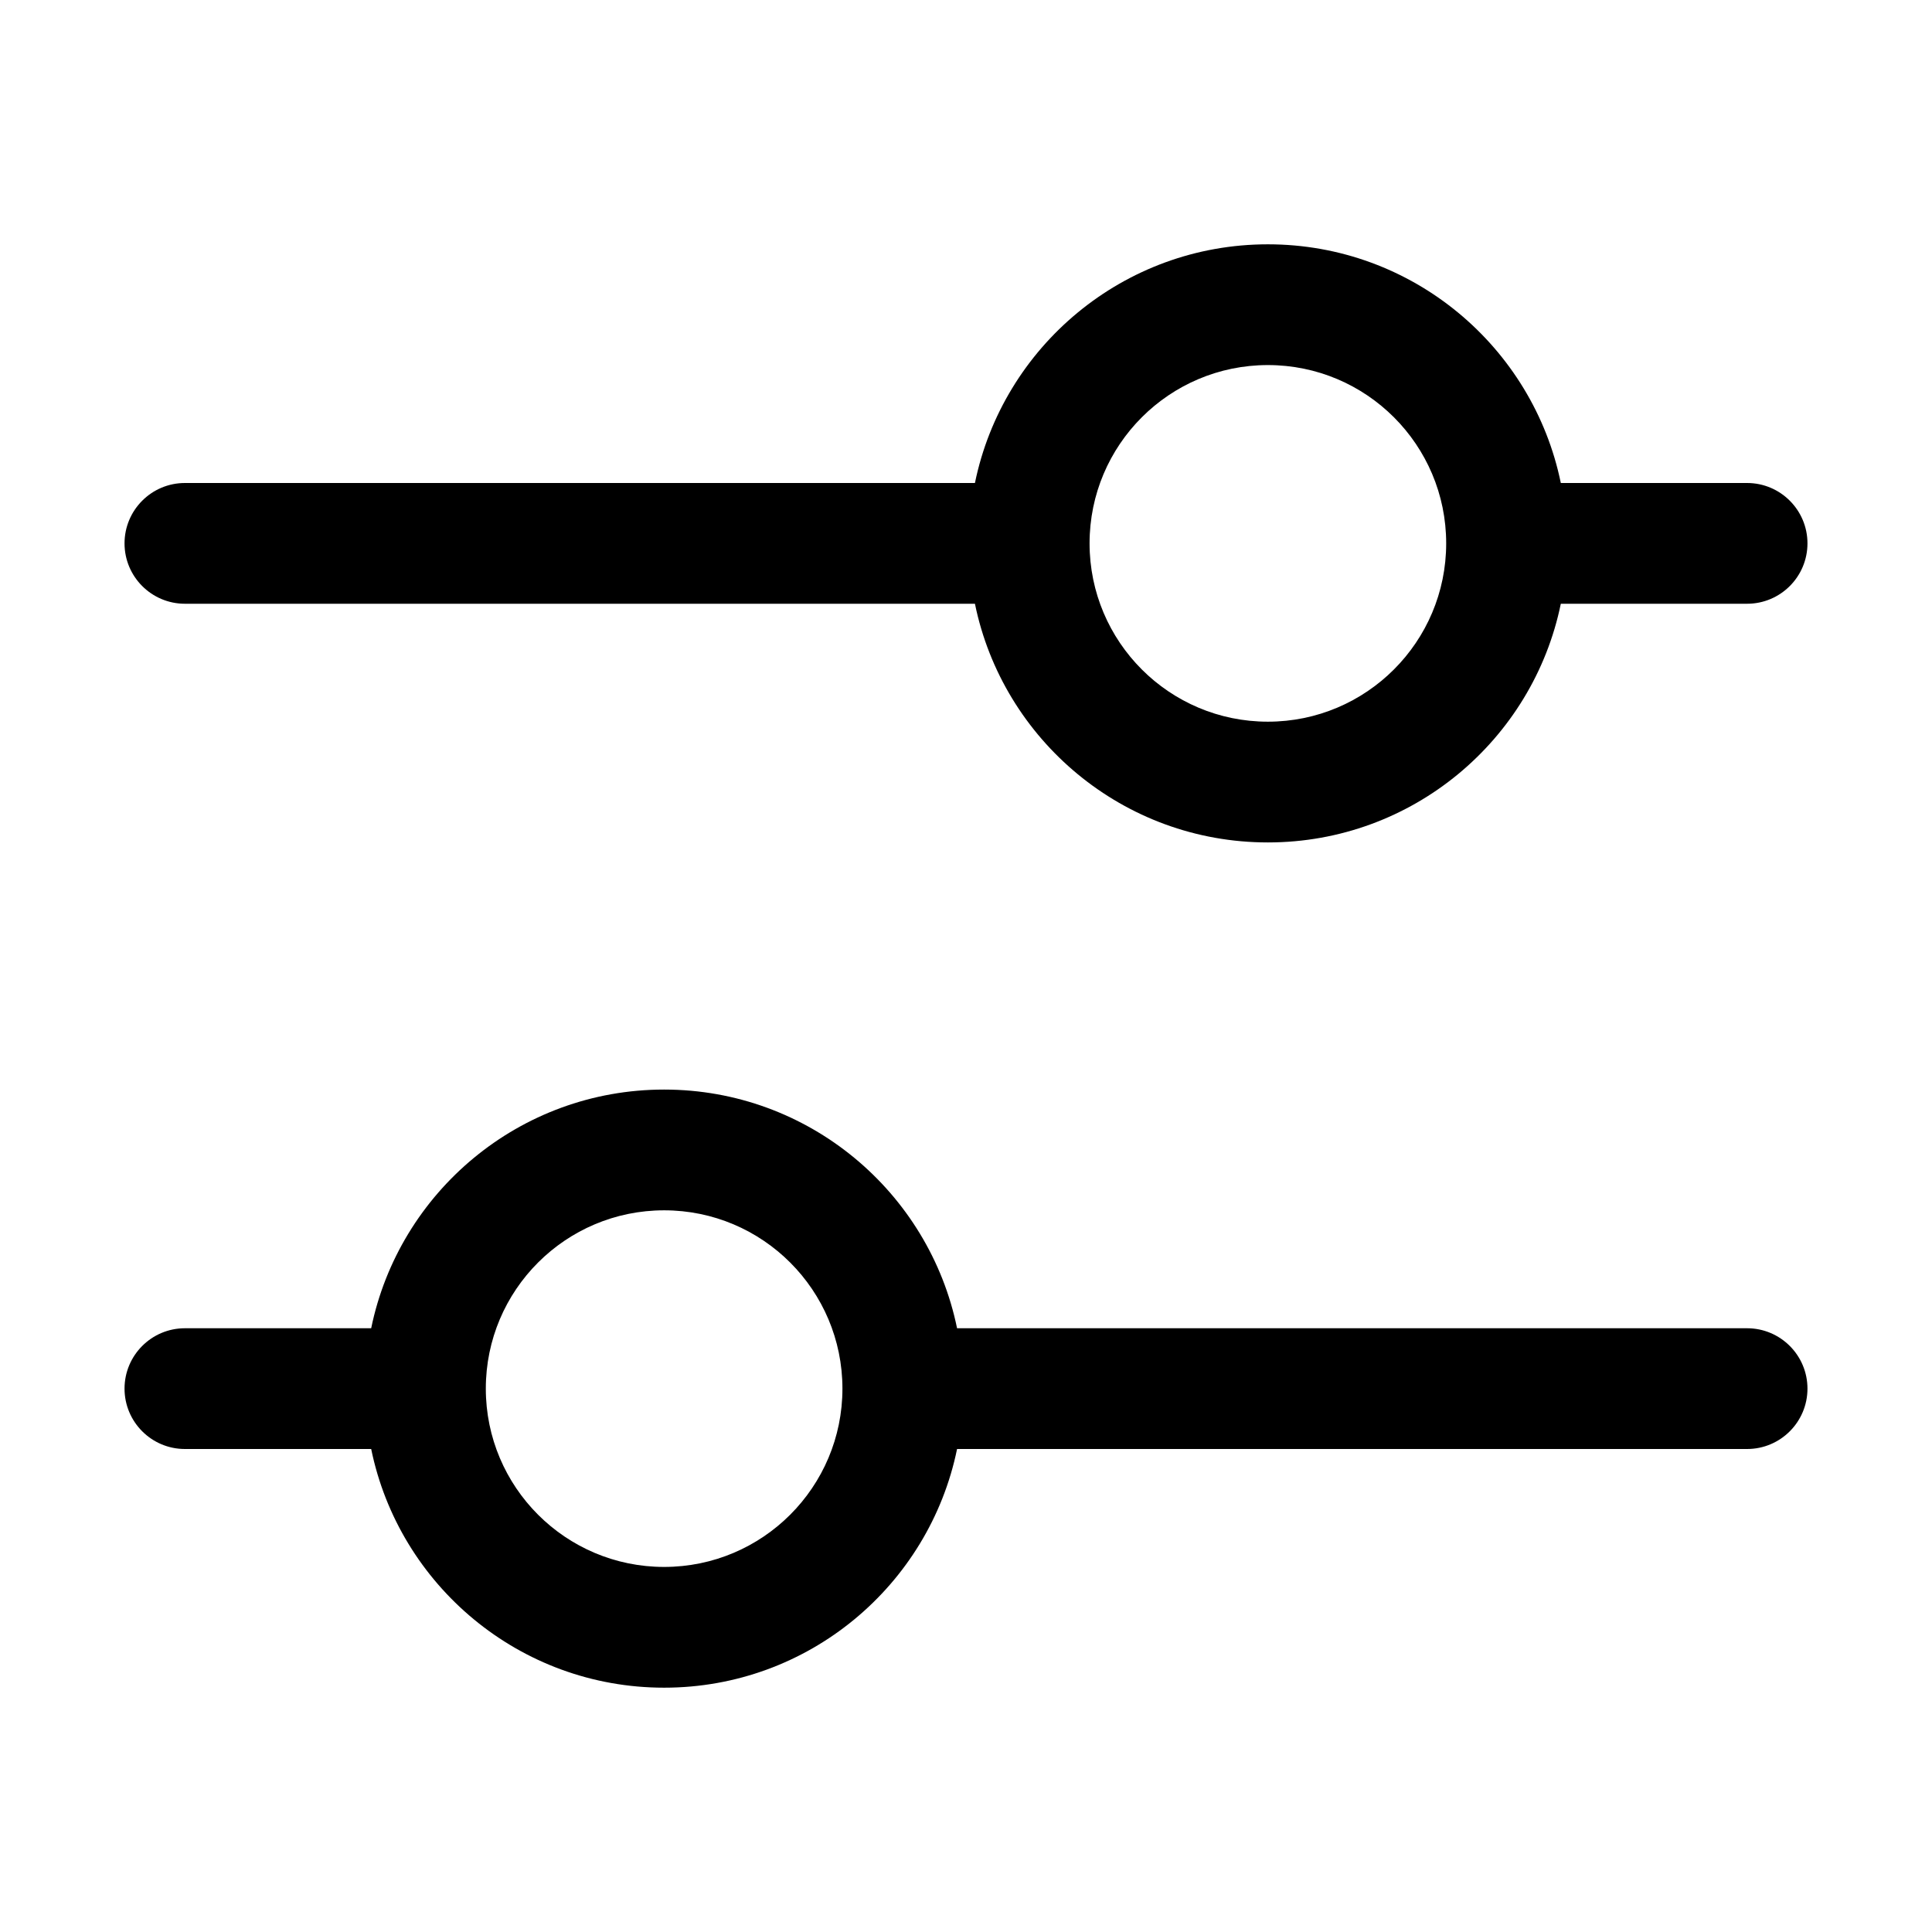
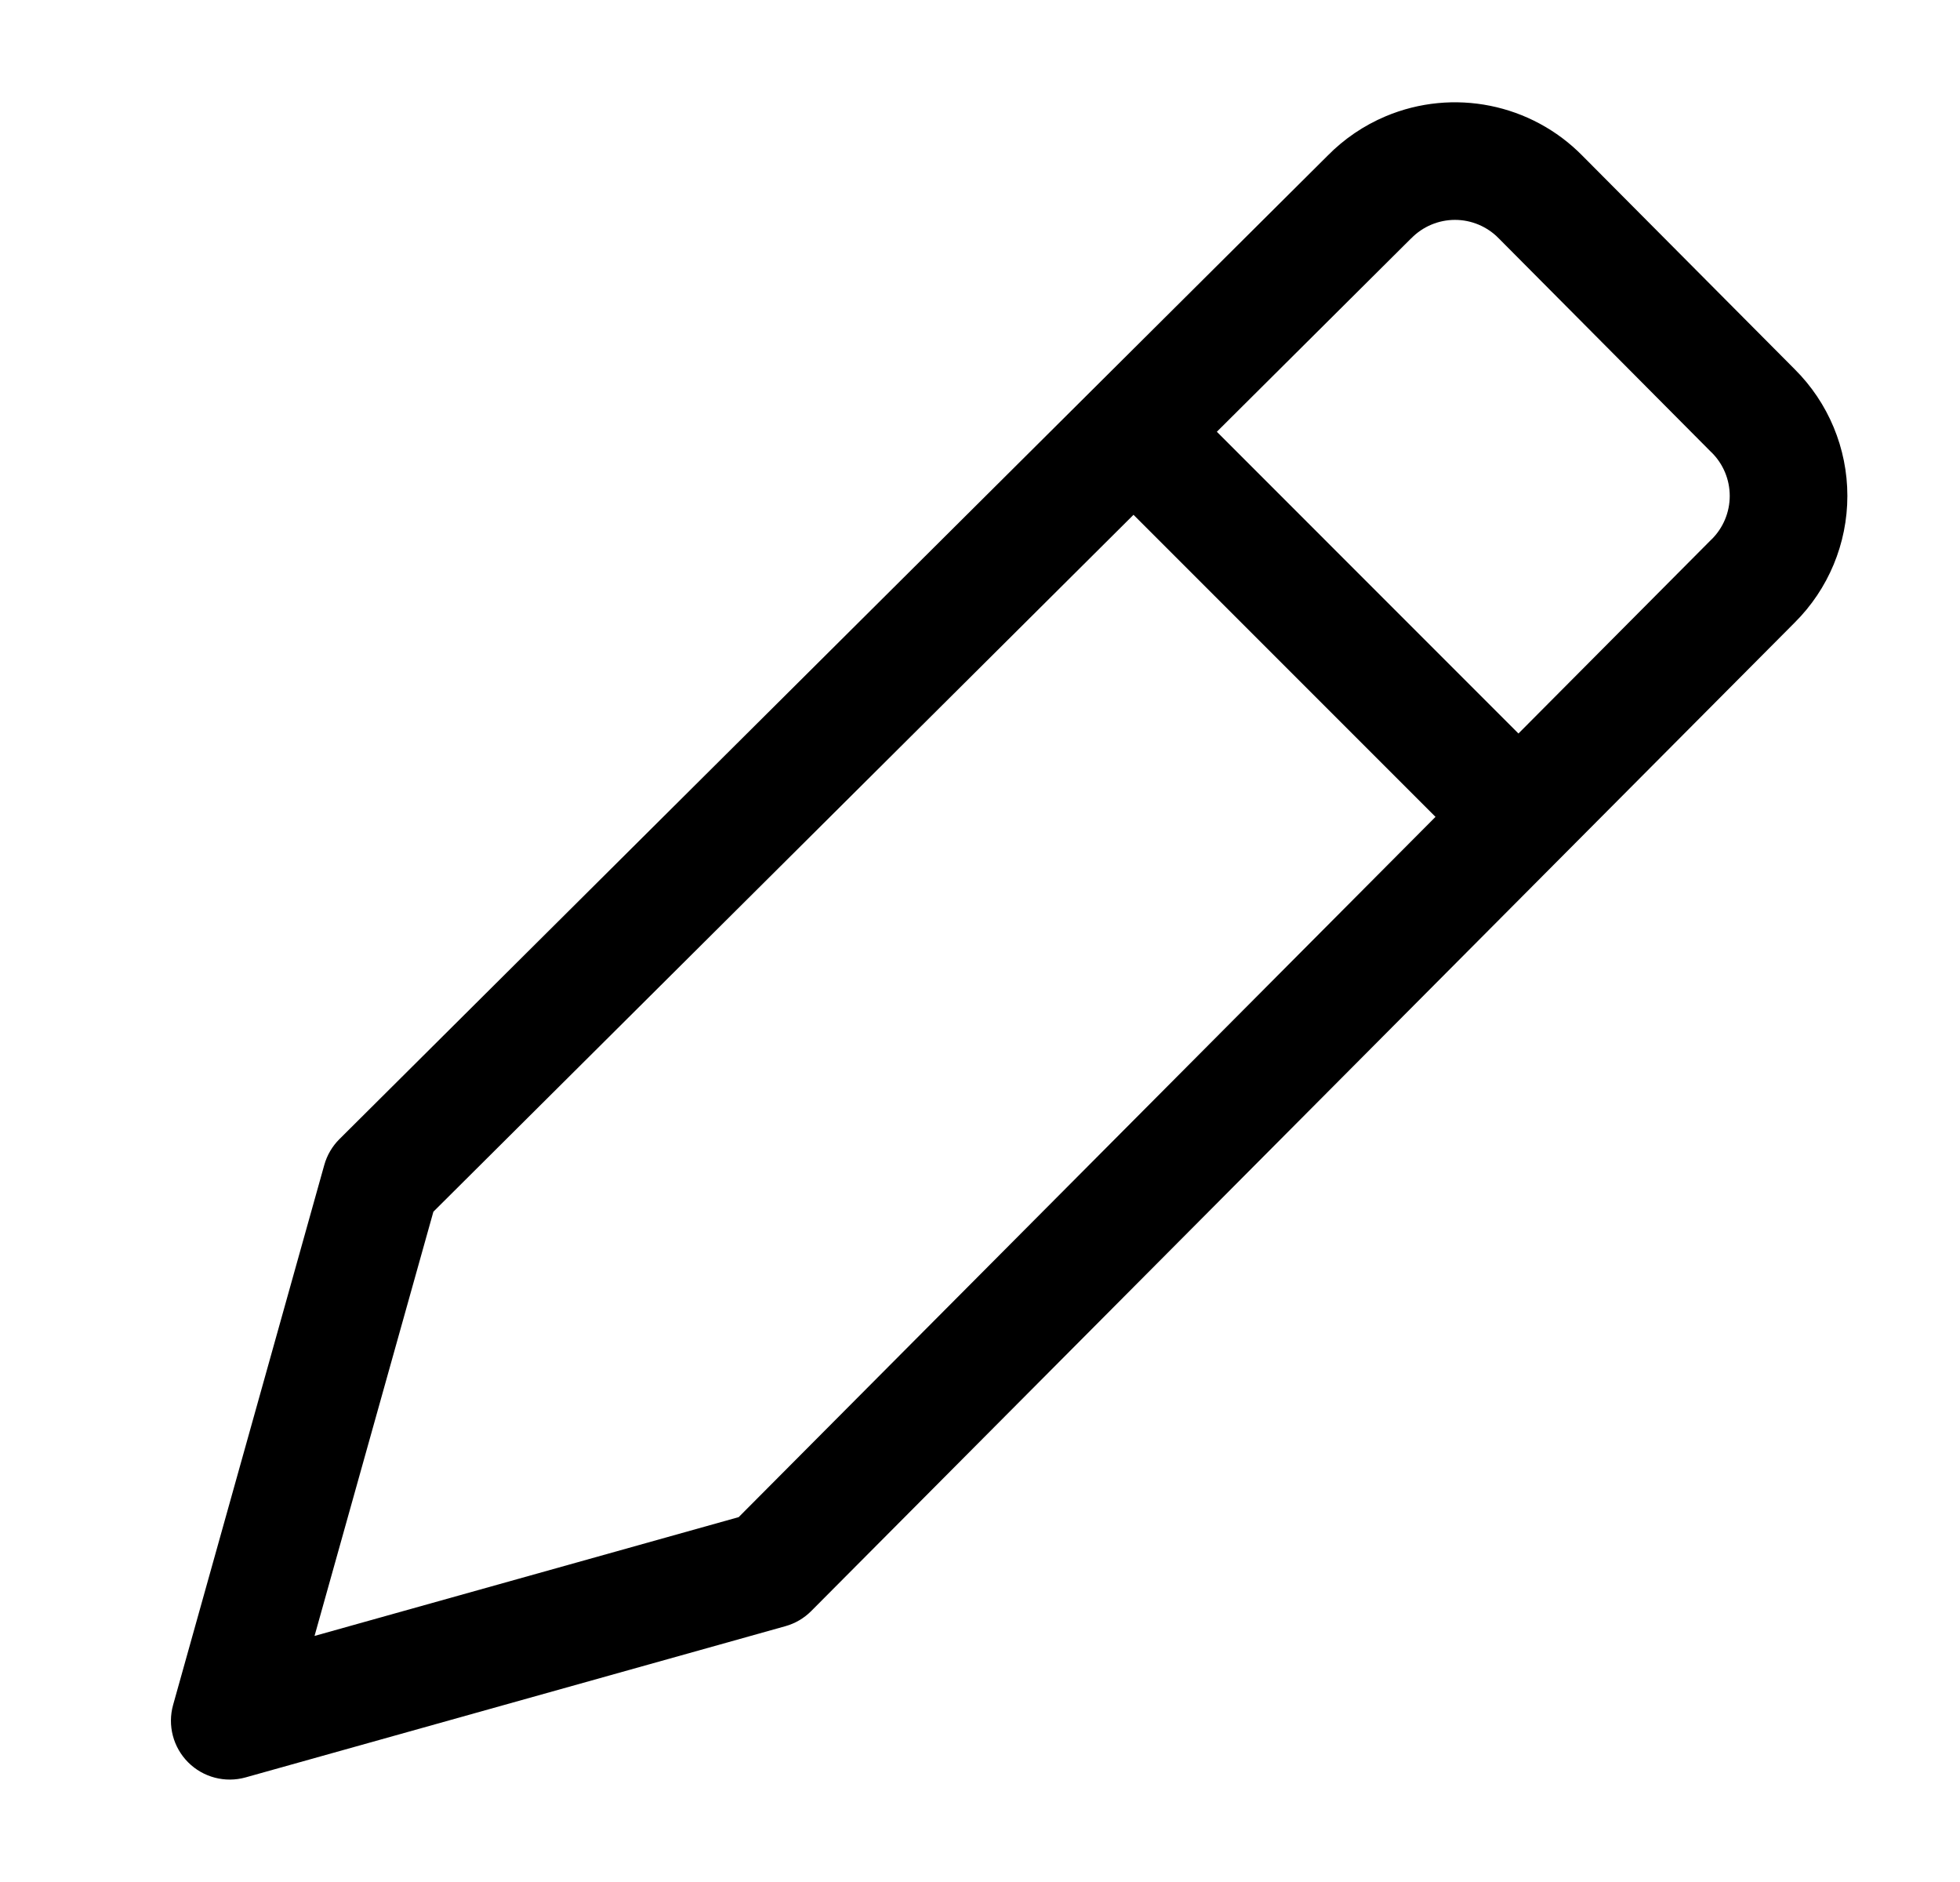
- <svg xmlns="http://www.w3.org/2000/svg" ref="svg" viewBox="0 0 24 24" width="24" height="24">
-   <path fill="currentColor" fill-rule="evenodd" d="m12.111 6c.347-1.692 1.844-2.965 3.639-2.965s3.292 1.273 3.639 2.965h2.314c.414 0 .75.336.75.75 0 .414-.336.75-.75.75h-2.314c-.347 1.692-1.844 2.965-3.639 2.965s-3.292-1.273-3.639-2.965h-9.814c-.414 0-.75-.336-.75-.75 0-.414.336-.75.75-.75zm3.639-1.465c-1.223 0-2.215.992-2.215 2.215s.992 2.215 2.215 2.215 2.215-.992 2.215-2.215-.992-2.215-2.215-2.215zm-11.139 11.965c.347-1.692 1.844-2.965 3.639-2.965 1.795 0 3.292 1.273 3.639 2.965h9.814c.414 0 .75.336.75.75s-.336.75-.75.75h-9.814c-.347 1.692-1.844 2.965-3.639 2.965-1.795 0-3.292-1.273-3.639-2.965h-2.314c-.414 0-.75-.336-.75-.75s.336-.75.75-.75zm3.639-1.465c-1.223 0-2.215.992-2.215 2.215s.992 2.215 2.215 2.215 2.215-.992 2.215-2.215-.992-2.215-2.215-2.215z" />
+ <svg xmlns="http://www.w3.org/2000/svg" width="25" height="24" fill="currentColor" viewBox="0 0 25 24">
+   <path fill-rule="evenodd" d="M18.558 2.804a.78.78 0 0 0-.557.235l-.008.007-2.472 2.46 3.847 3.848 2.46-2.473.004-.003a.78.78 0 0 0 0-1.108l-.004-.003-2.712-2.728a.78.78 0 0 0-.558-.235Zm-.248 7.613-3.852-3.852-8.93 8.887-1.516 5.41 5.41-1.515 8.888-8.93Zm-.636-8.934a2.28 2.28 0 0 1 2.512.505l2.702 2.717.002.002a2.278 2.278 0 0 1 0 3.234l-.002.002-12.541 12.602a.75.75 0 0 1-.33.193l-6.884 1.928a.75.75 0 0 1-.925-.924l1.928-6.885a.75.75 0 0 1 .193-.33l12.603-12.54a2.28 2.28 0 0 1 .742-.504Z" clip-rule="evenodd" />
</svg>
